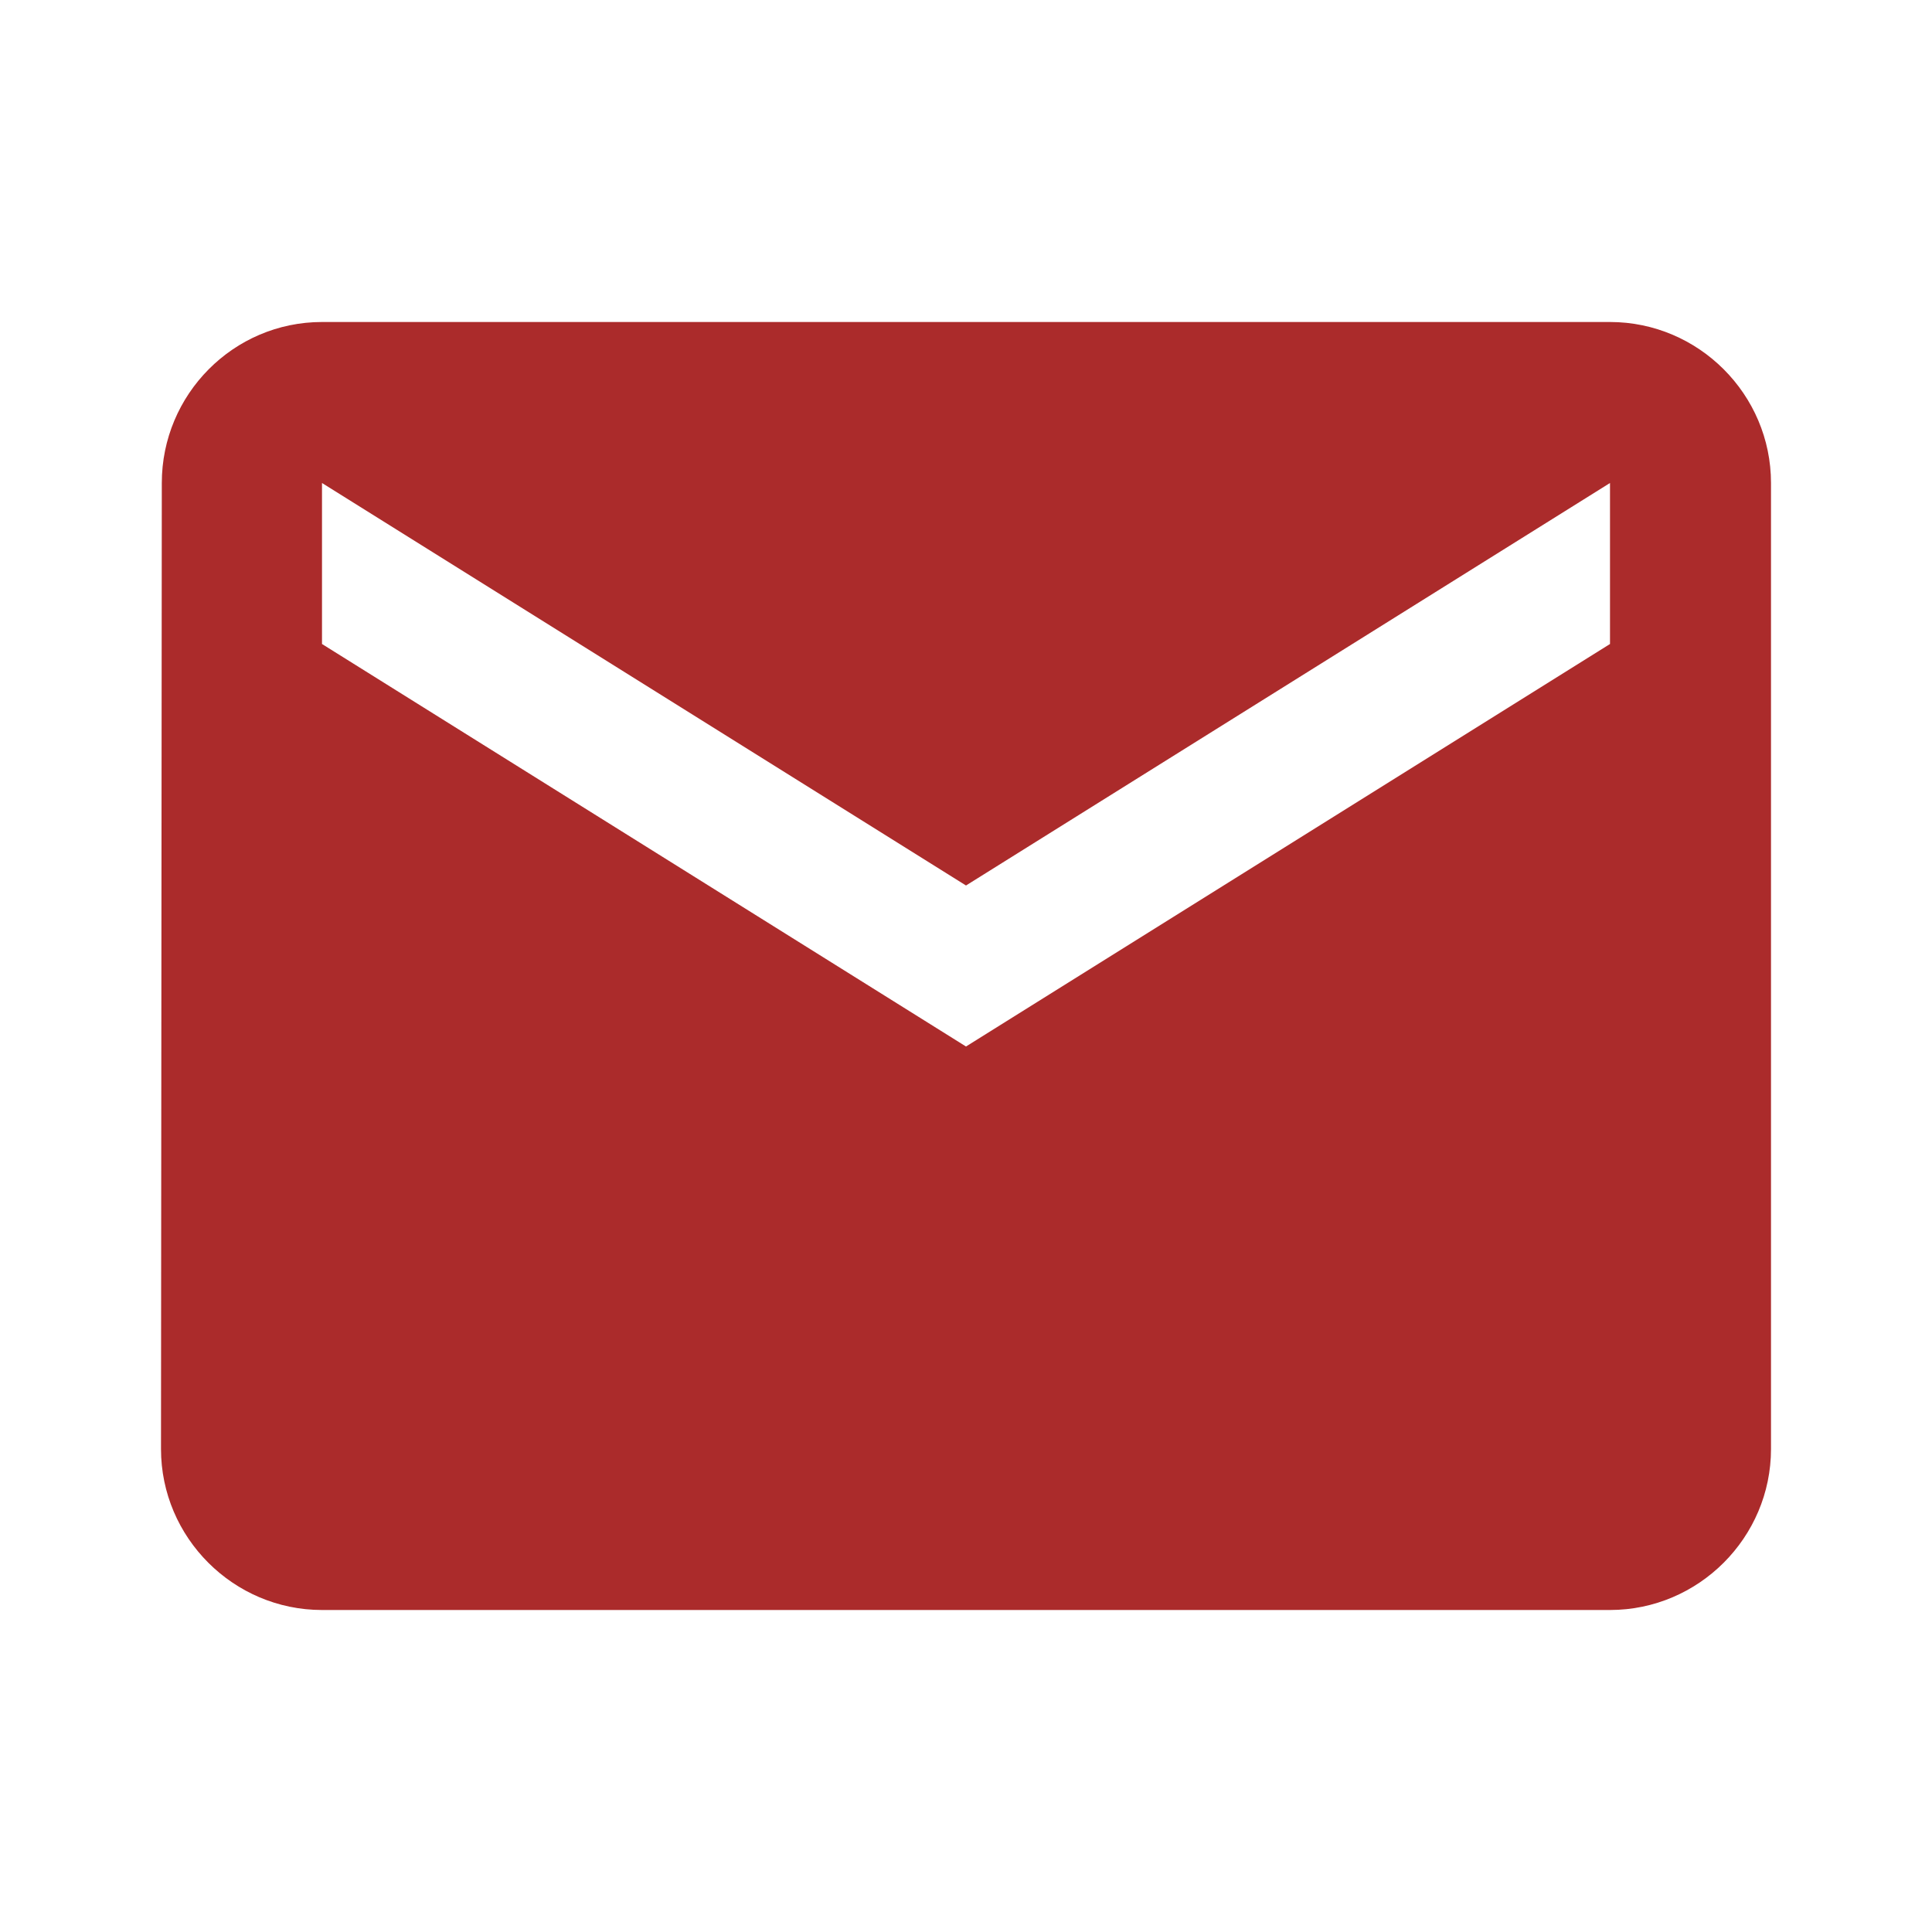
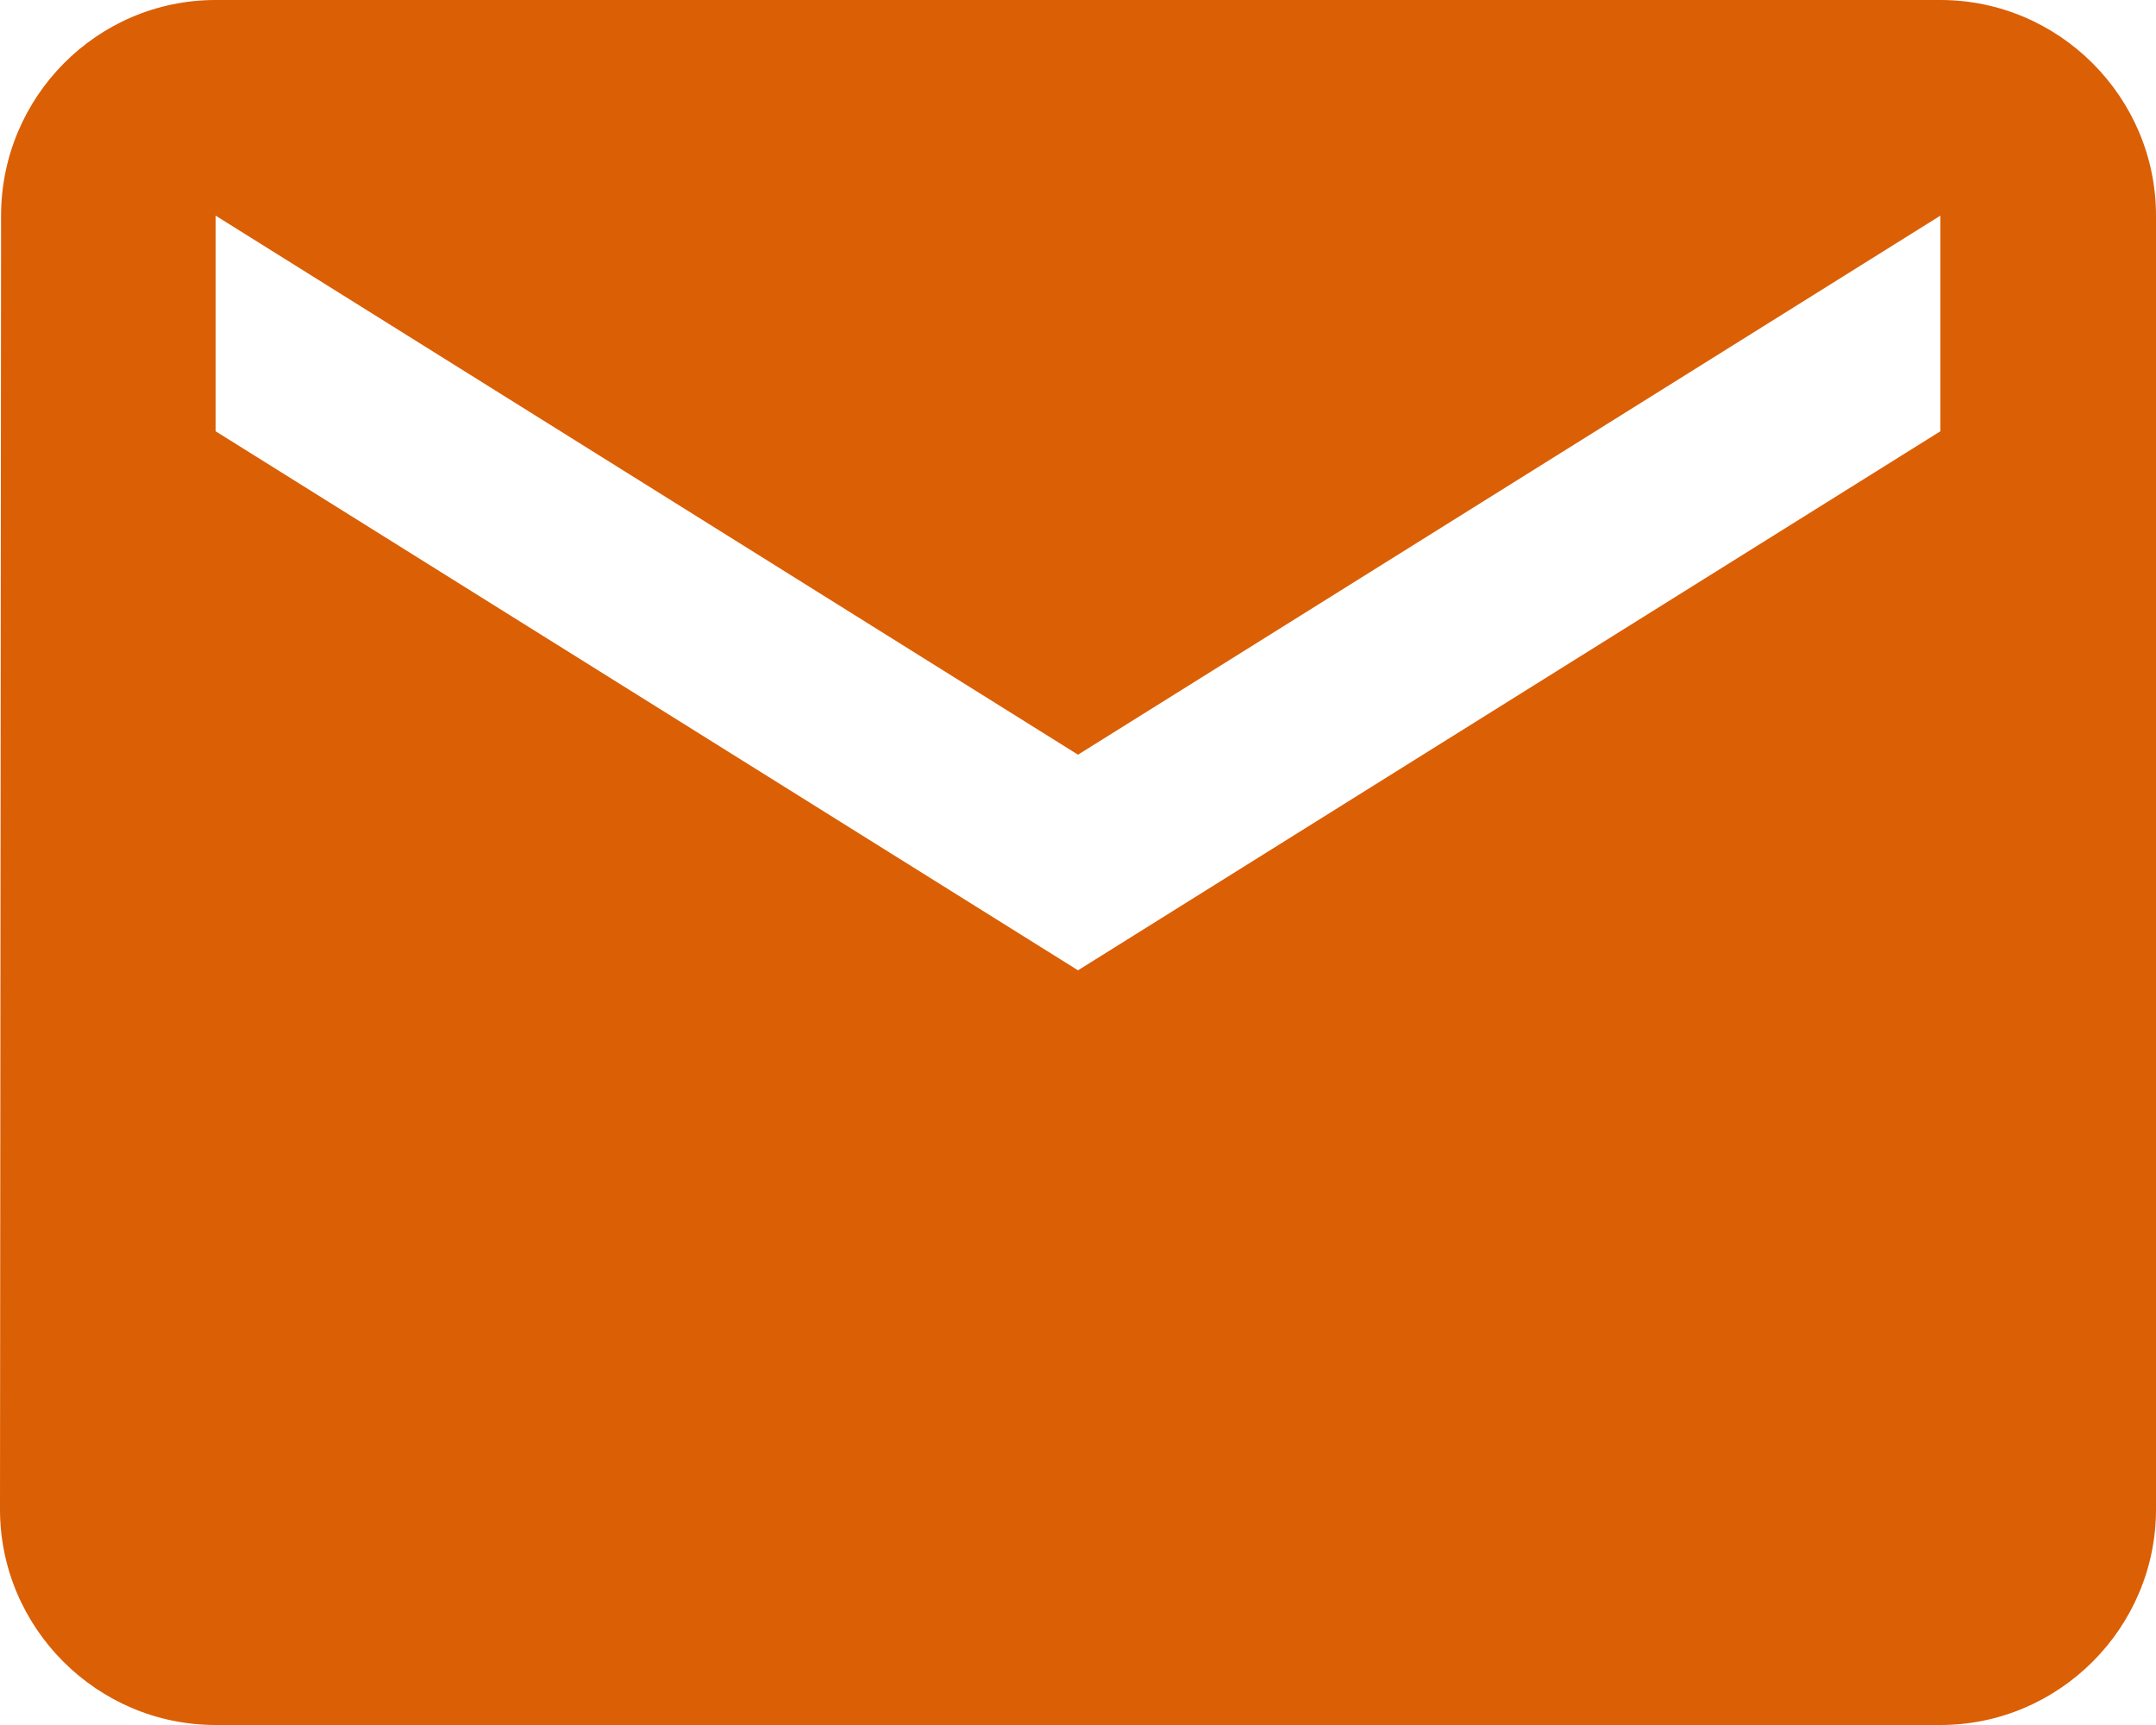
- <svg xmlns="http://www.w3.org/2000/svg" width="24" height="24" viewBox="0 0 24 24" fill="none">
-   <path d="M20 4H4C2.9 4 2.01 4.9 2.01 6L2 18C2 19.1 2.9 20 4 20H20C21.1 20 22 19.1 22 18V6C22 4.9 21.1 4 20 4ZM20 8L12 13L4 8V6L12 11L20 6V8Z" fill="#AB2B2B" />
+ <svg xmlns="http://www.w3.org/2000/svg" width="20" height="16" viewBox="0 0 20 16" fill="none">
+   <path d="M18 0H2C0.9 0 0.01 0.9 0.01 2L0 14C0 15.1 0.9 16 2 16H18C19.1 16 20 15.1 20 14V2C20 0.9 19.1 0 18 0ZM18 4L10 9L2 4V2L10 7L18 2V4Z" fill="#DB5F05" />
</svg>
